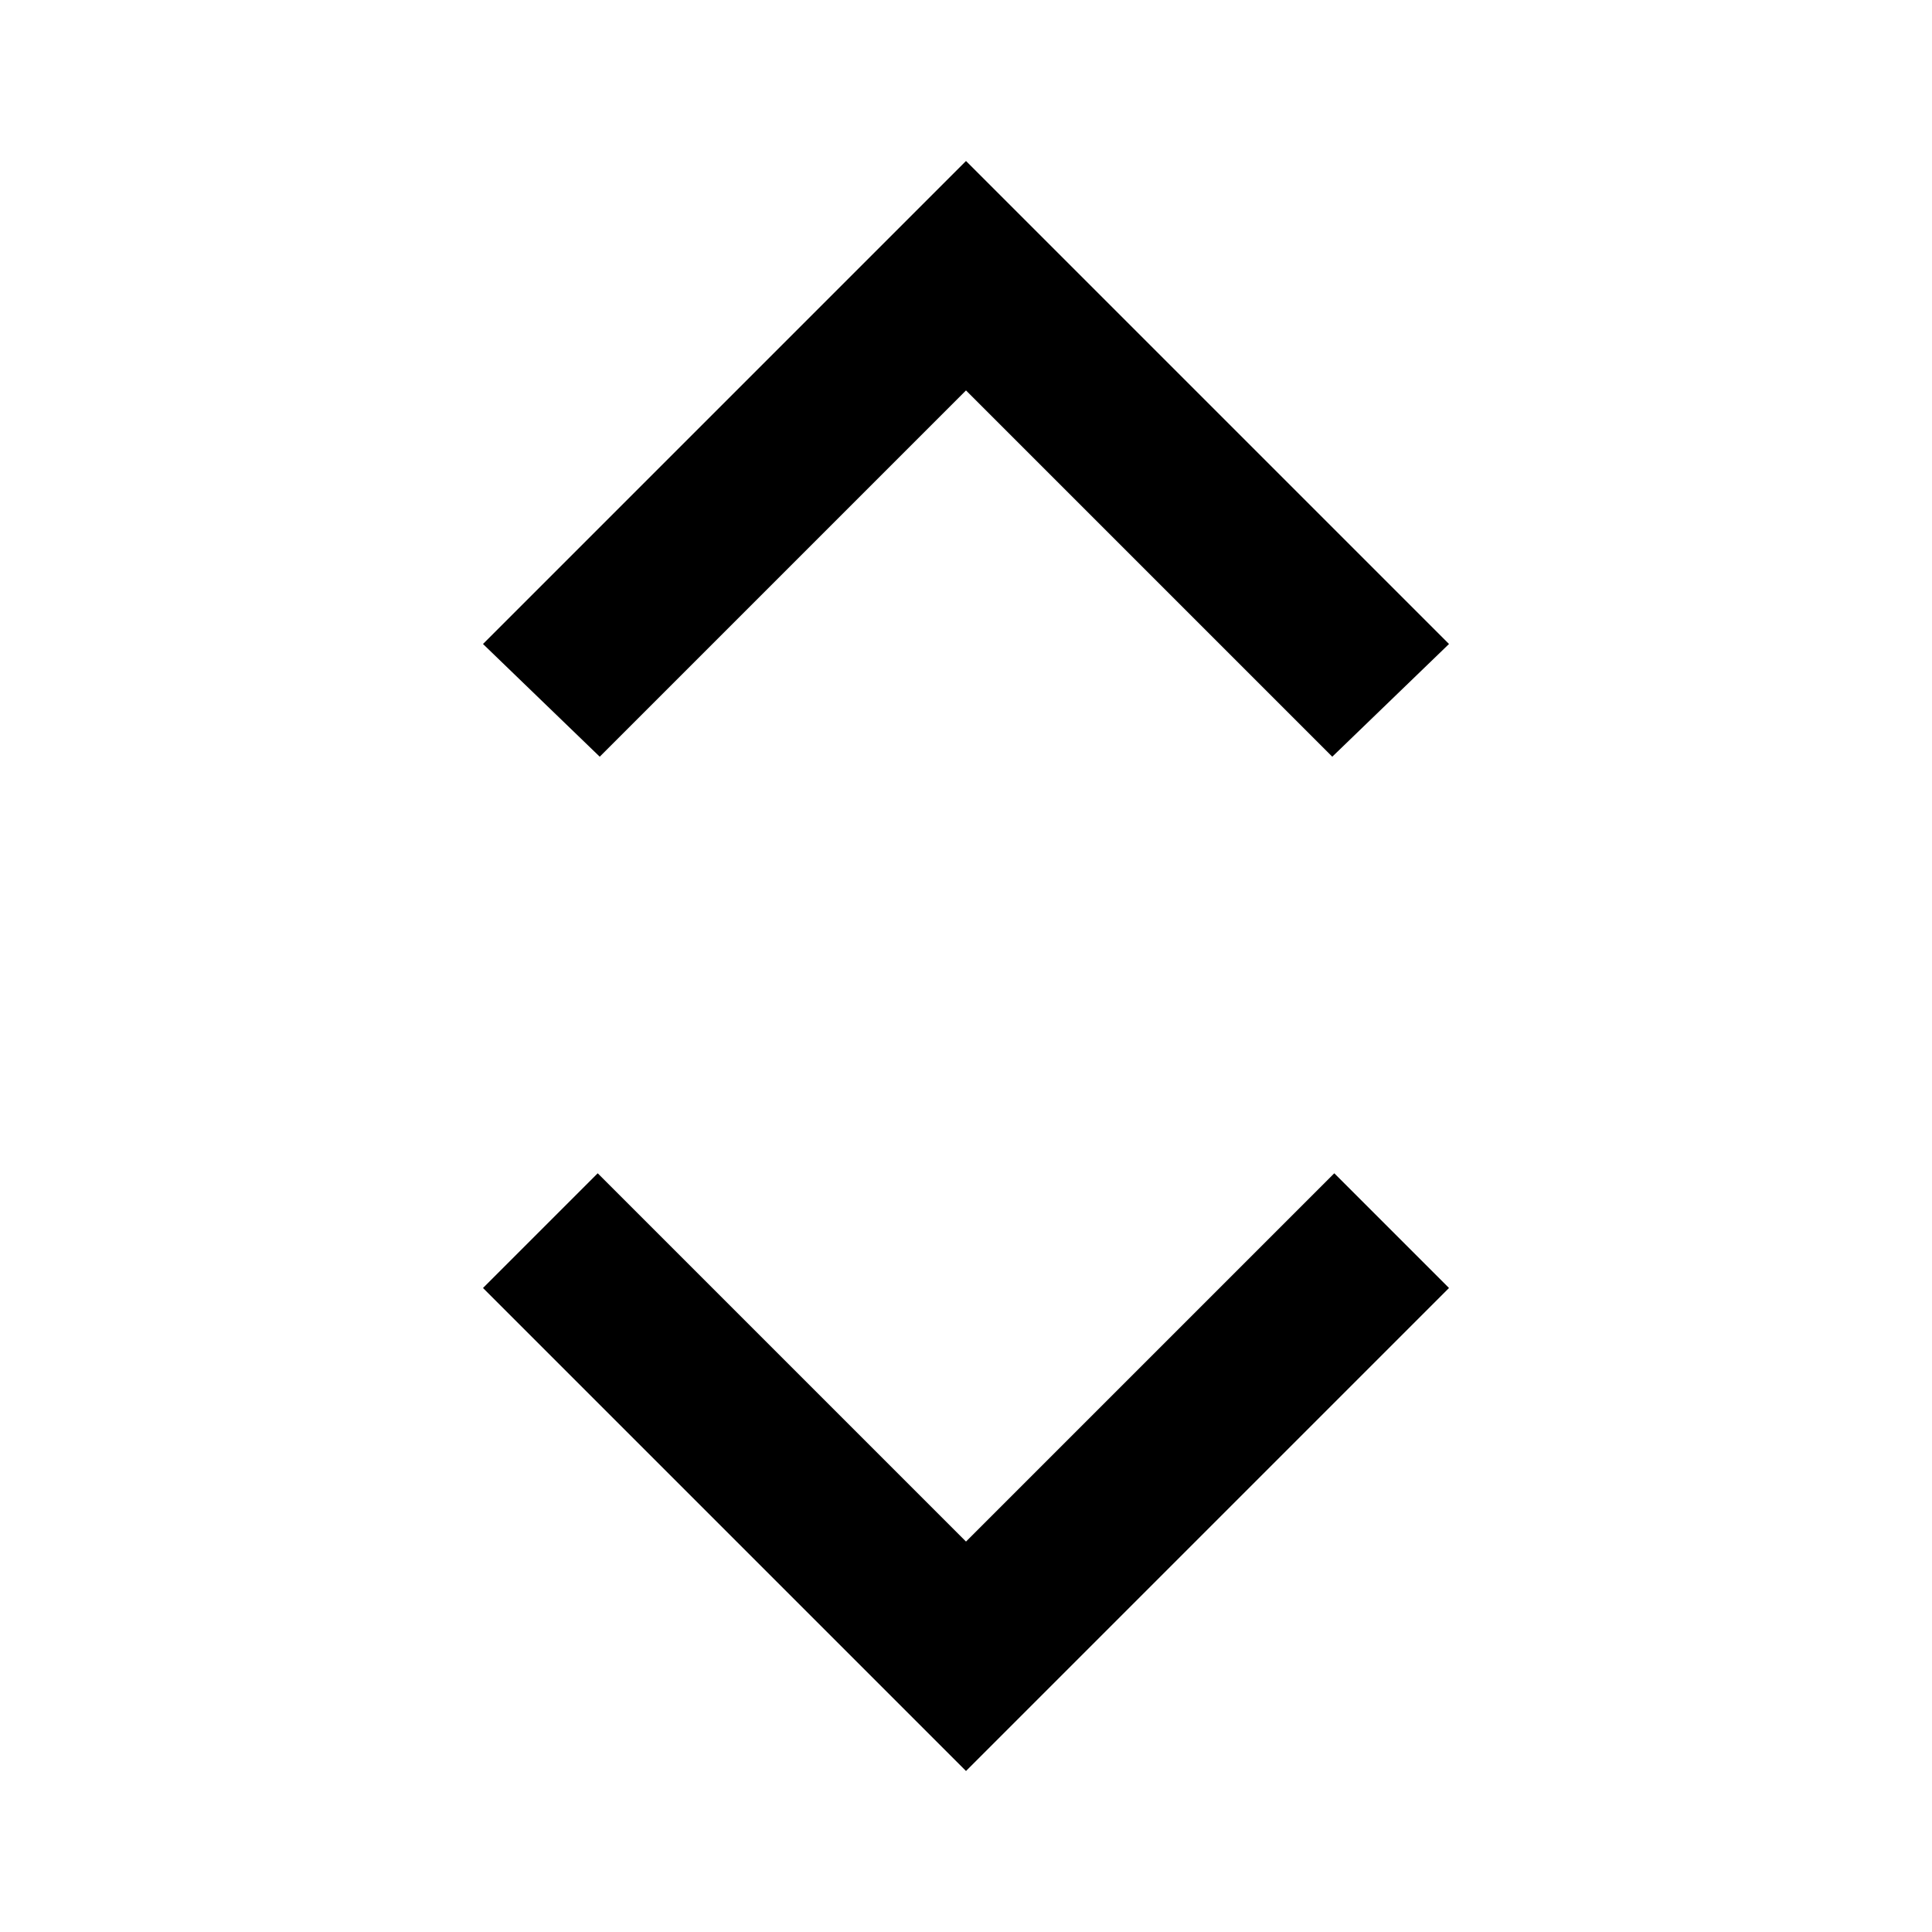
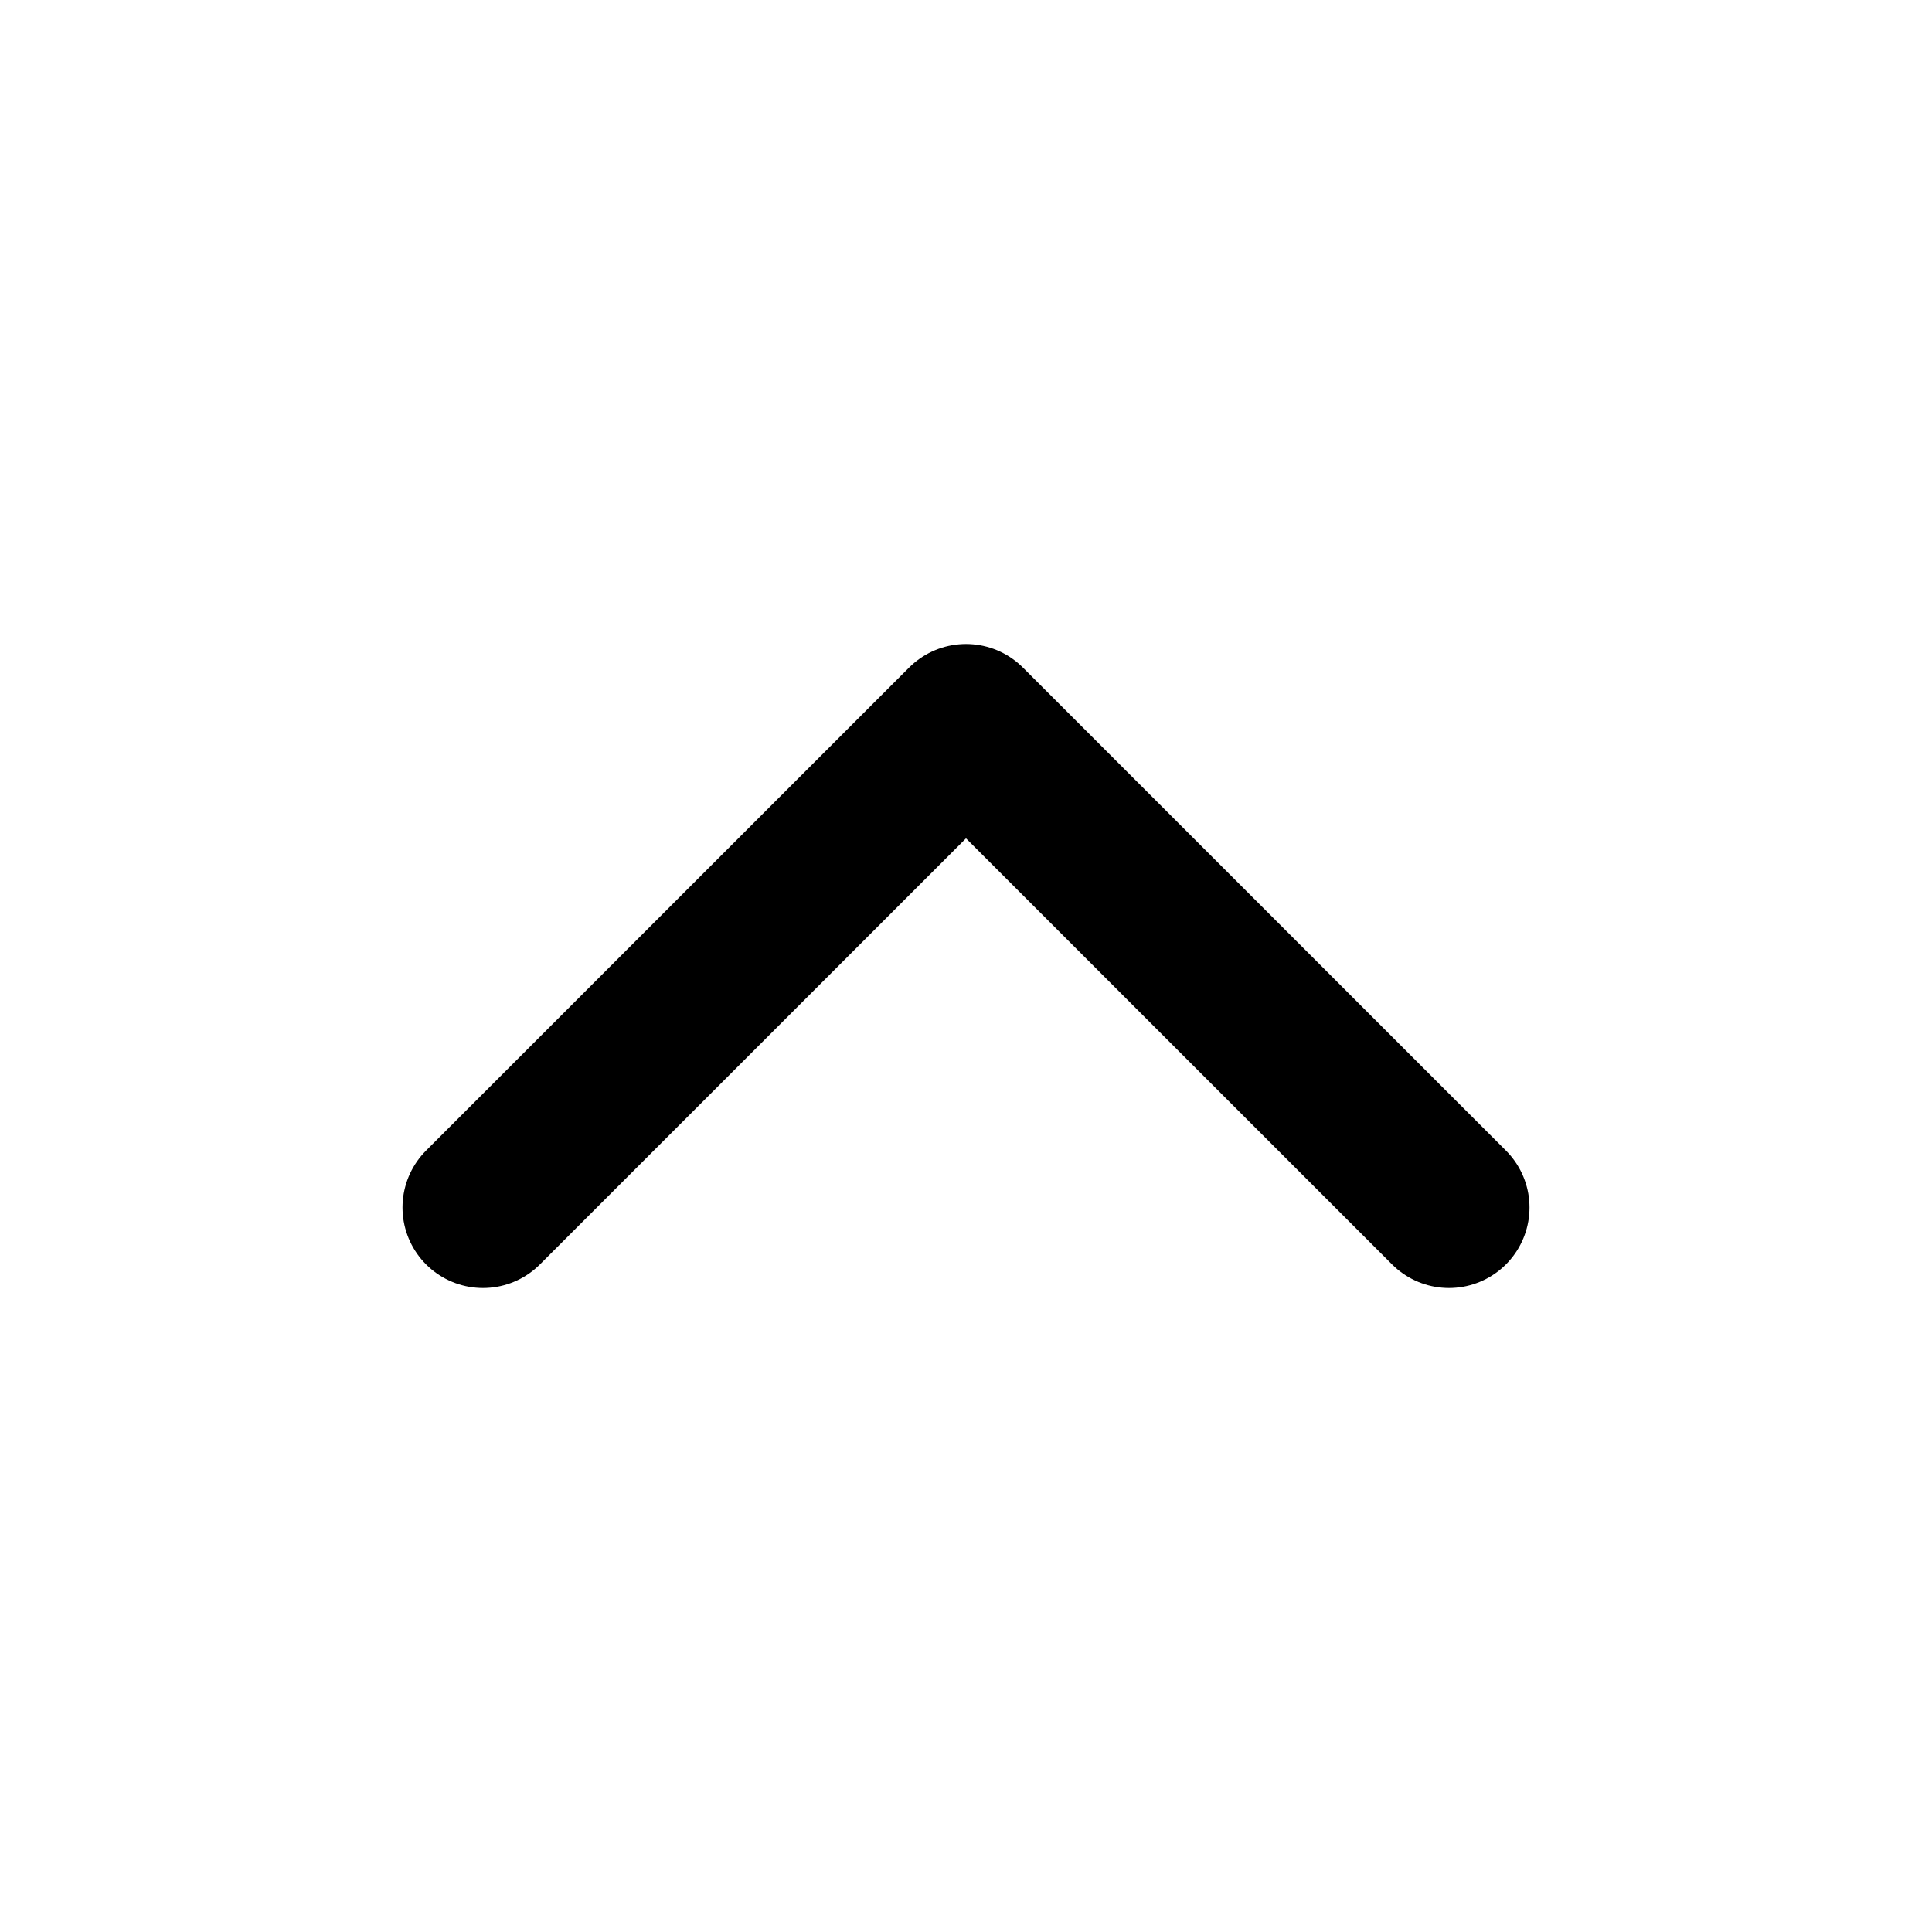
- <svg xmlns="http://www.w3.org/2000/svg" viewBox="0 -960 960 960" fill="currentColor">
-   <path d="M480-80 240-320l57-57 183 183 183-183 57 57L480-80ZM298-584l-58-56 240-240 240 240-58 56-182-182-182 182Z" />
+ <svg xmlns="http://www.w3.org/2000/svg" viewBox="0 0 24 24" fill="none" stroke="currentColor" stroke-width="2" stroke-linecap="round" stroke-linejoin="round" class="h-[1.5em]">
+   <polyline points="18 15 12 9 6 15" />
</svg>
